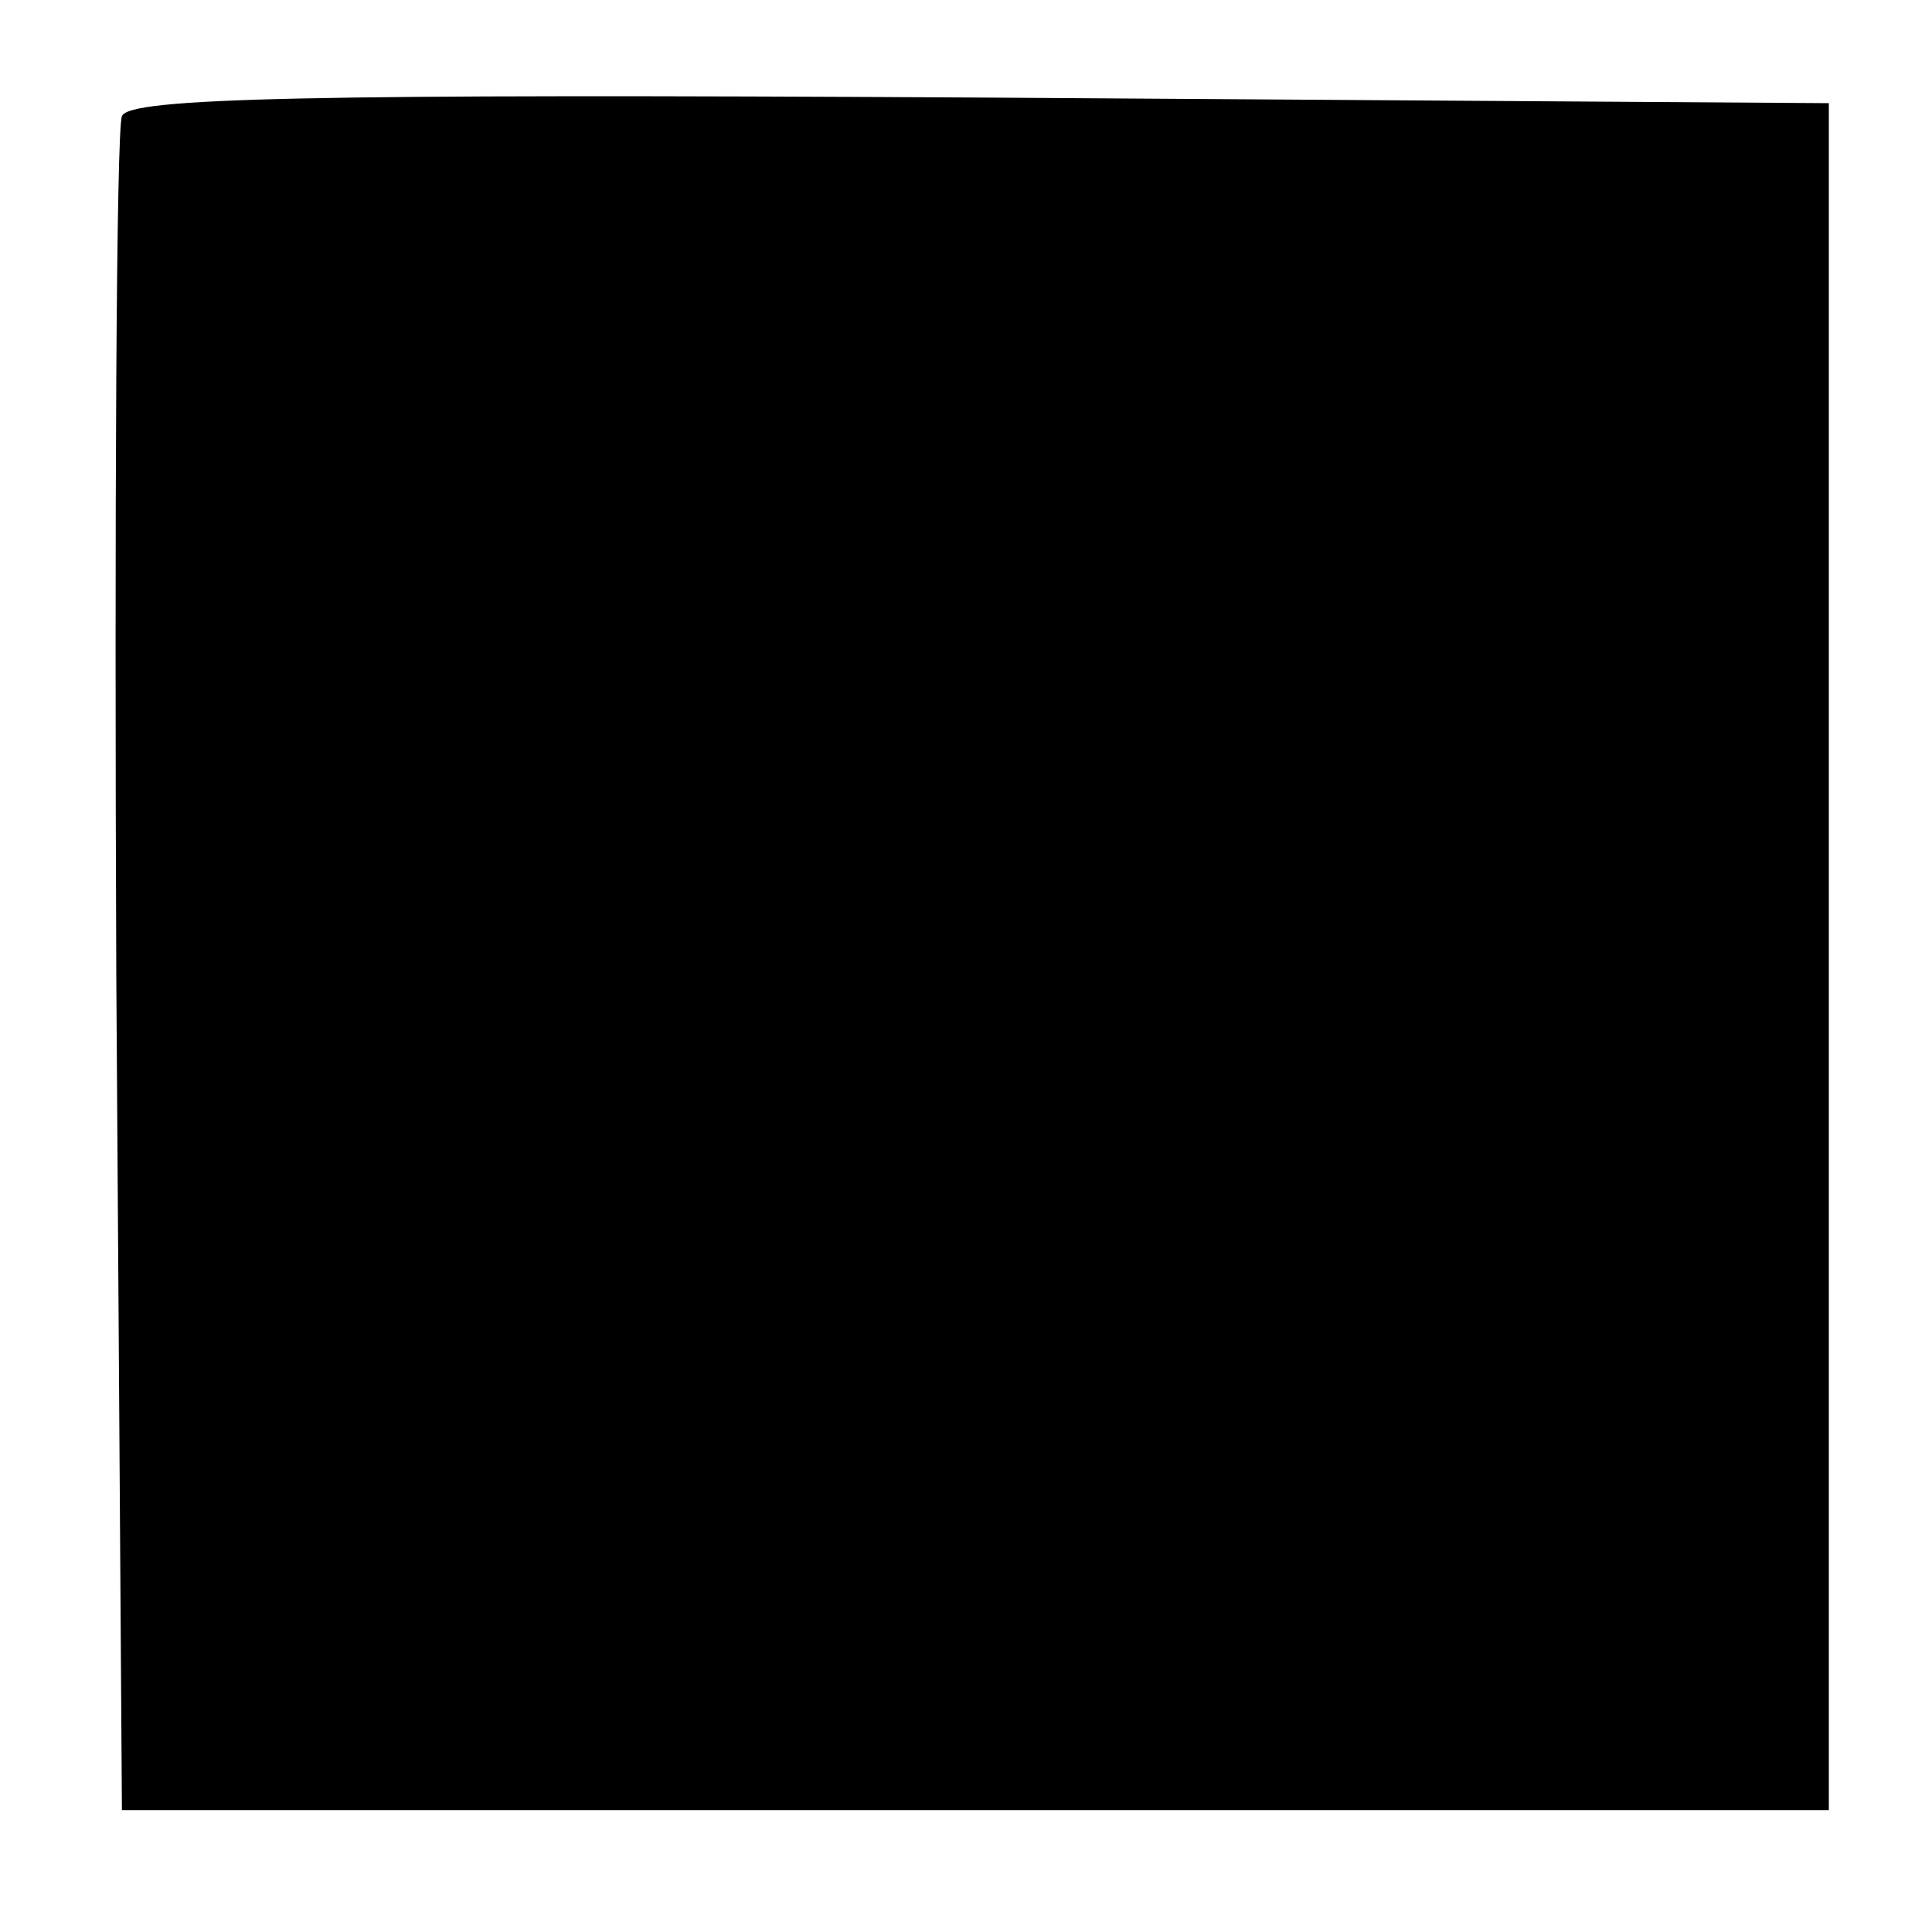
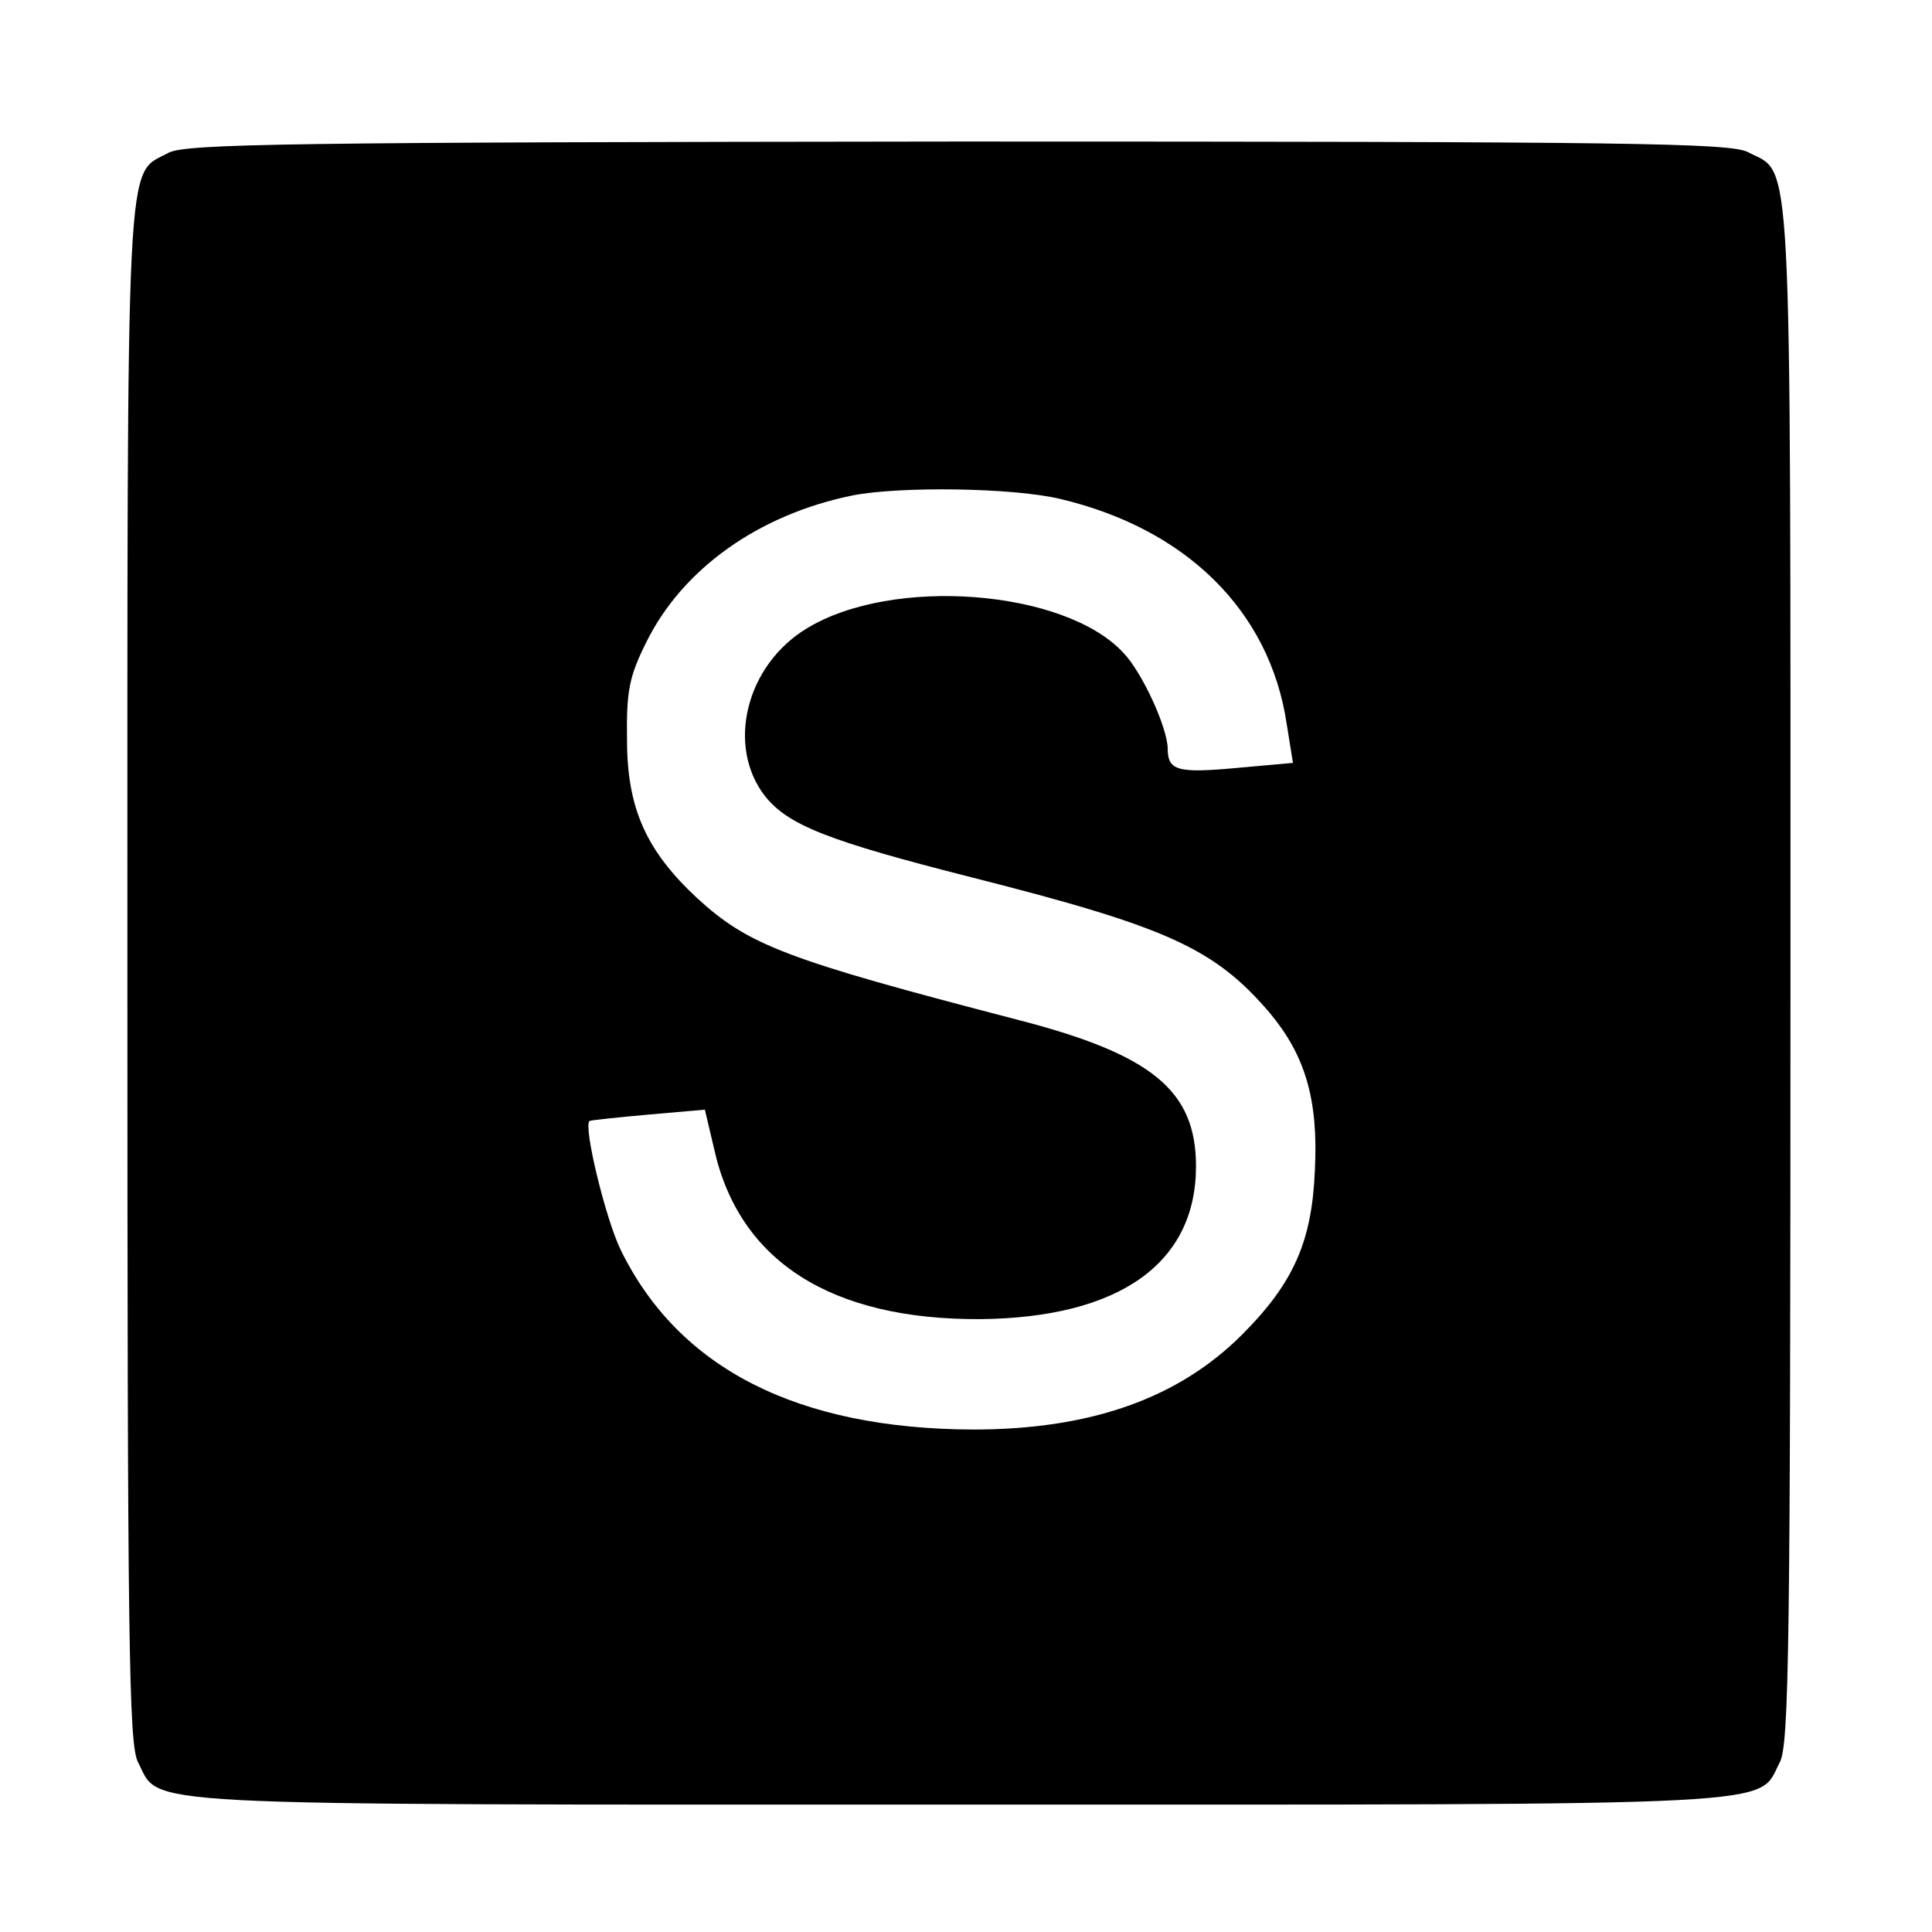
- <svg xmlns="http://www.w3.org/2000/svg" version="1.0" width="103pt" height="103pt" viewBox="0 0 103 103" preserveAspectRatio="xMidYMid meet">
-   <g transform="translate(0,103) scale(0.1,-0.1)" fill="#000000" stroke="none">
-     <path d="M65 968 c-3 -7 -4 -213 -3 -458 l3 -445 455 0 455 0 0 455 0 455 -453 3 c-357 2 -454 0 -457 -10z" />
+ <svg xmlns="http://www.w3.org/2000/svg" version="1.0" width="273pt" height="273pt" viewBox="0 0 273 273" preserveAspectRatio="xMidYMid meet">
+   <g transform="translate(0,273) scale(0.1,-0.1)" fill="#000000" stroke="none">
+     <path d="M238 2514 c-61 -33 -58 29 -58 -1159 0 -951 2 -1090 15 -1115 33 -63 -33 -60 1160 -60 1193 0 1127 -3 1160 60 13 25 15 164 15 1115 0 1193 3 1127 -60 1160 -25 13 -164 15 -1117 15 -943 -1 -1092 -3 -1115 -16z m1260 -489 c178 -42 296 -158 320 -317 l9 -56 -78 -7 c-86 -8 -99 -4 -99 28 -1 30 -36 107 -63 135 -83 89 -326 108 -447 34 -86 -52 -114 -166 -59 -237 33 -41 88 -63 293 -115 276 -70 342 -100 420 -191 50 -60 69 -122 64 -222 -4 -101 -30 -160 -103 -233 -90 -90 -214 -134 -380 -134 -248 1 -416 86 -498 254 -21 43 -53 174 -44 182 1 1 38 5 83 9 l80 7 13 -55 c35 -159 165 -242 376 -241 197 2 305 79 305 216 0 107 -62 158 -252 207 -327 85 -380 105 -453 172 -72 67 -99 127 -99 224 -1 68 3 89 27 137 51 104 159 181 292 208 67 13 226 11 293 -5z" />
  </g>
</svg>
